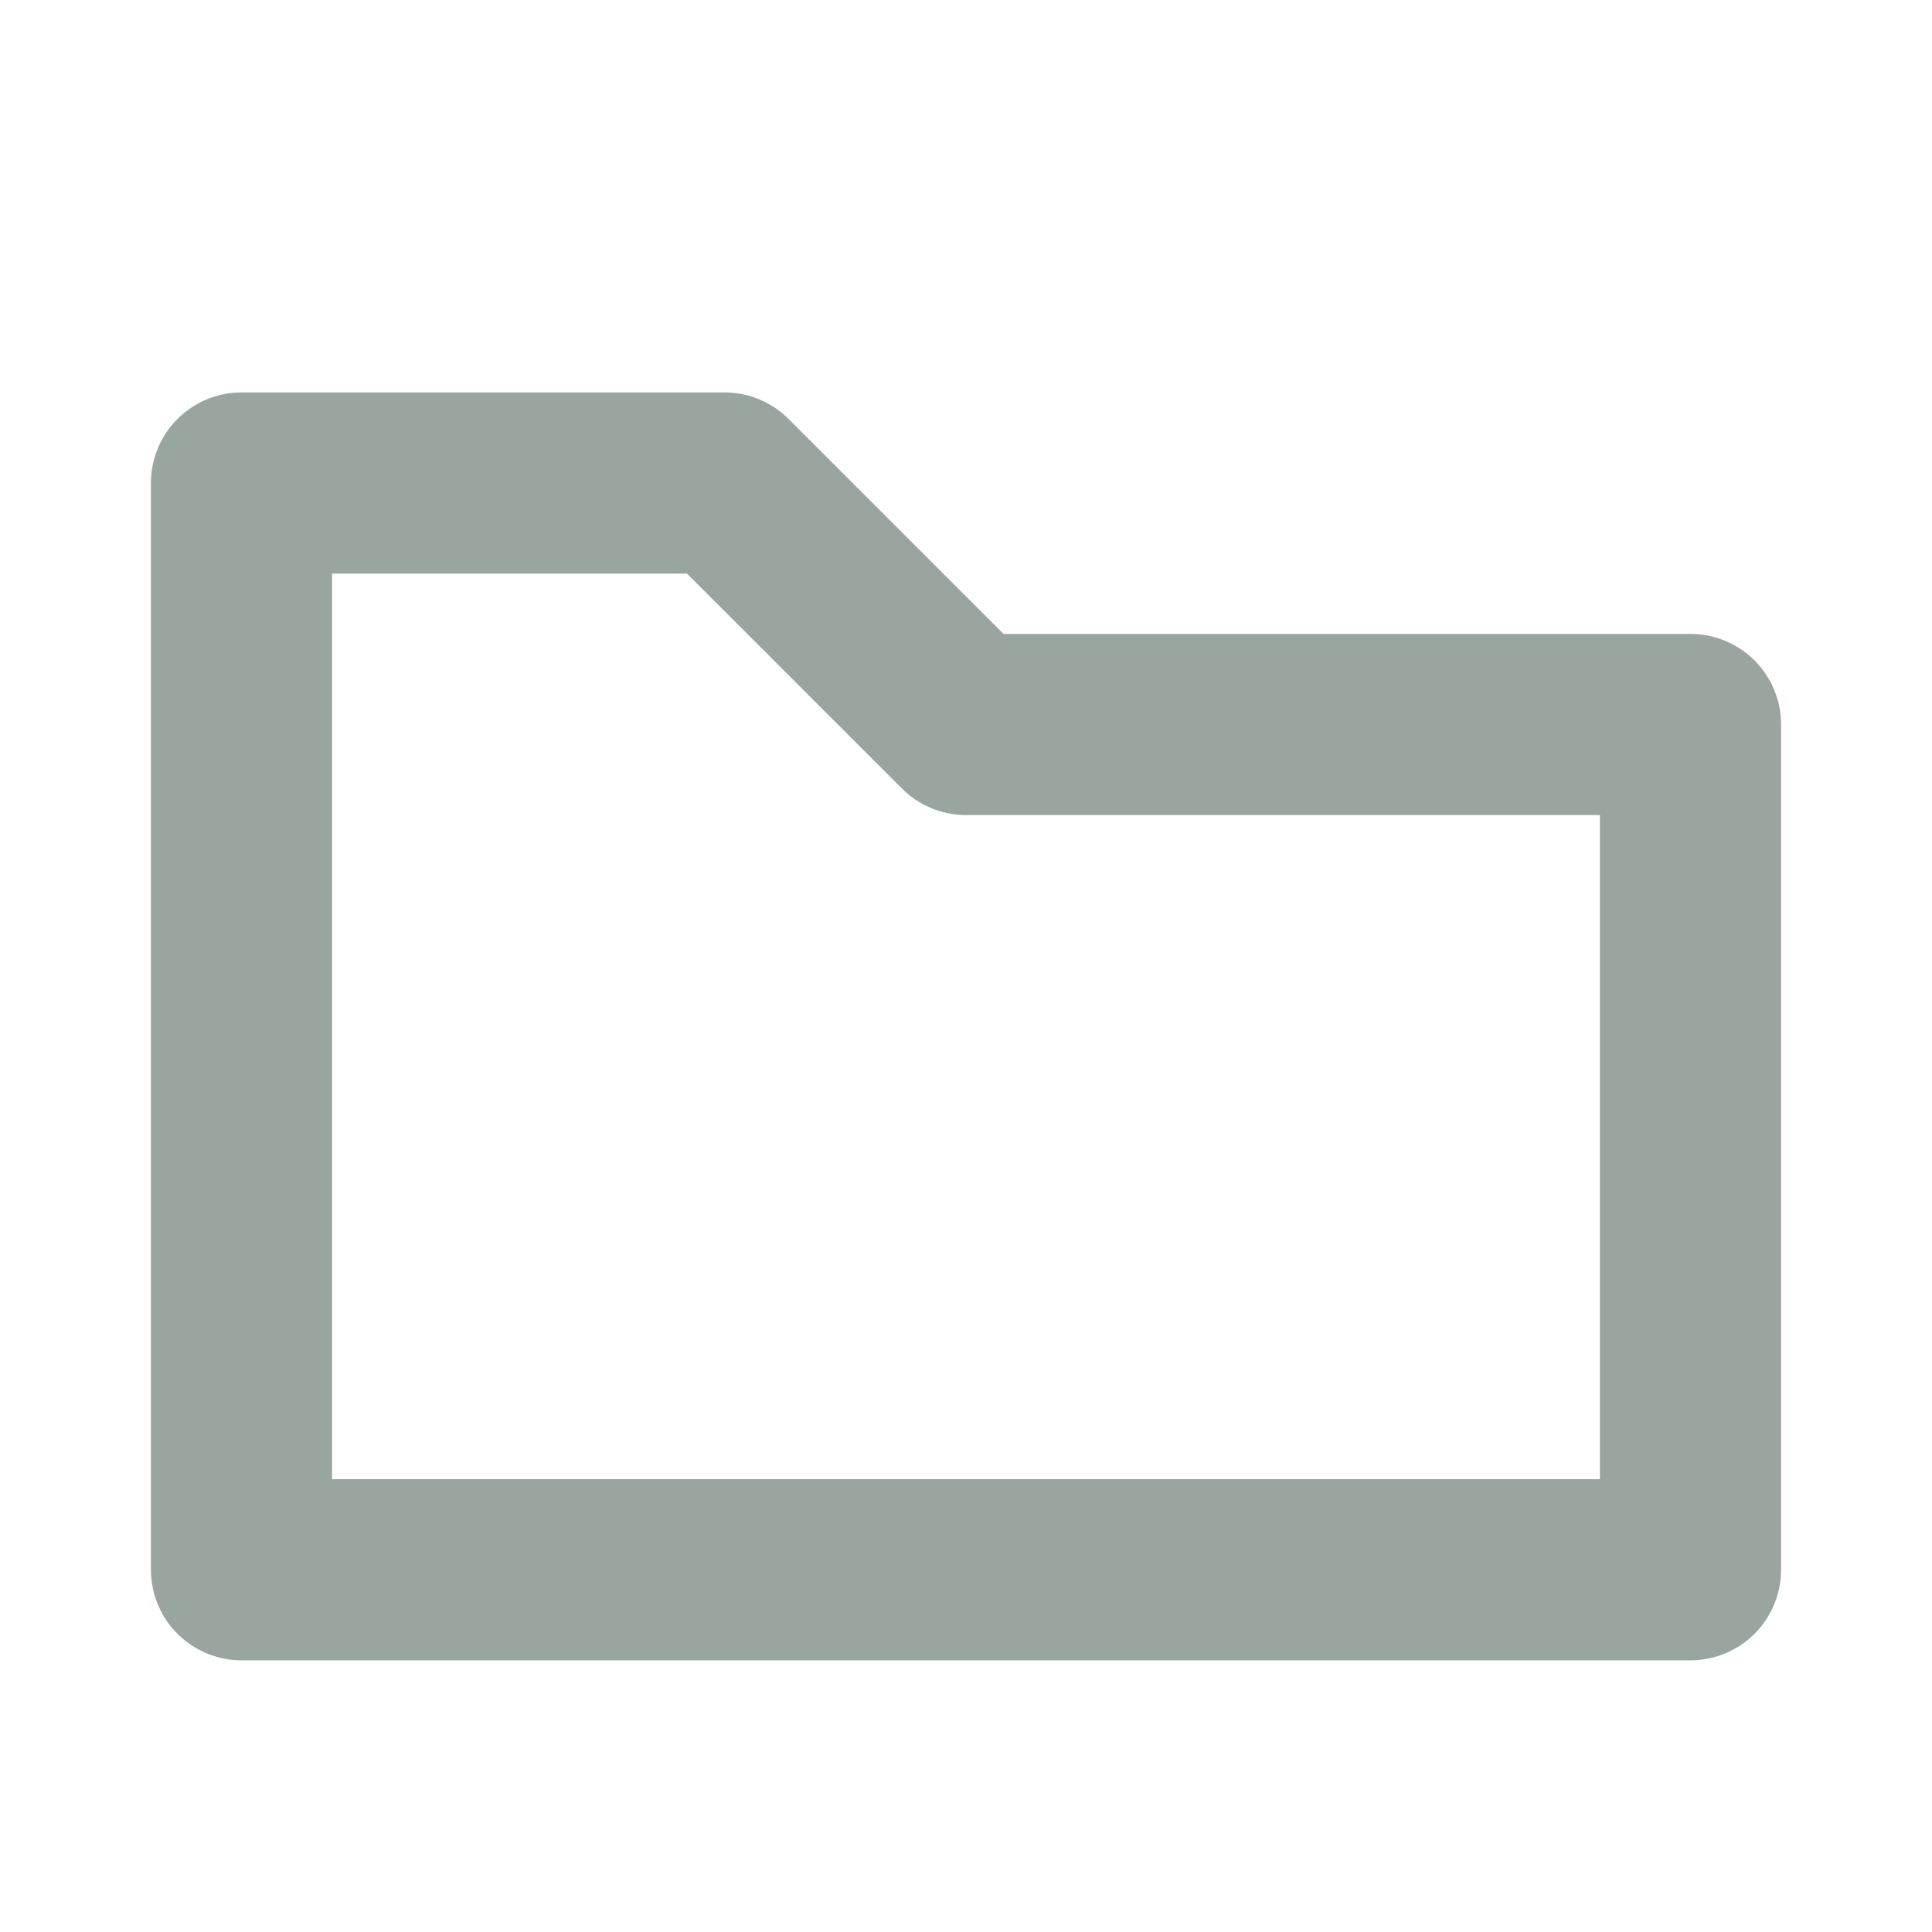
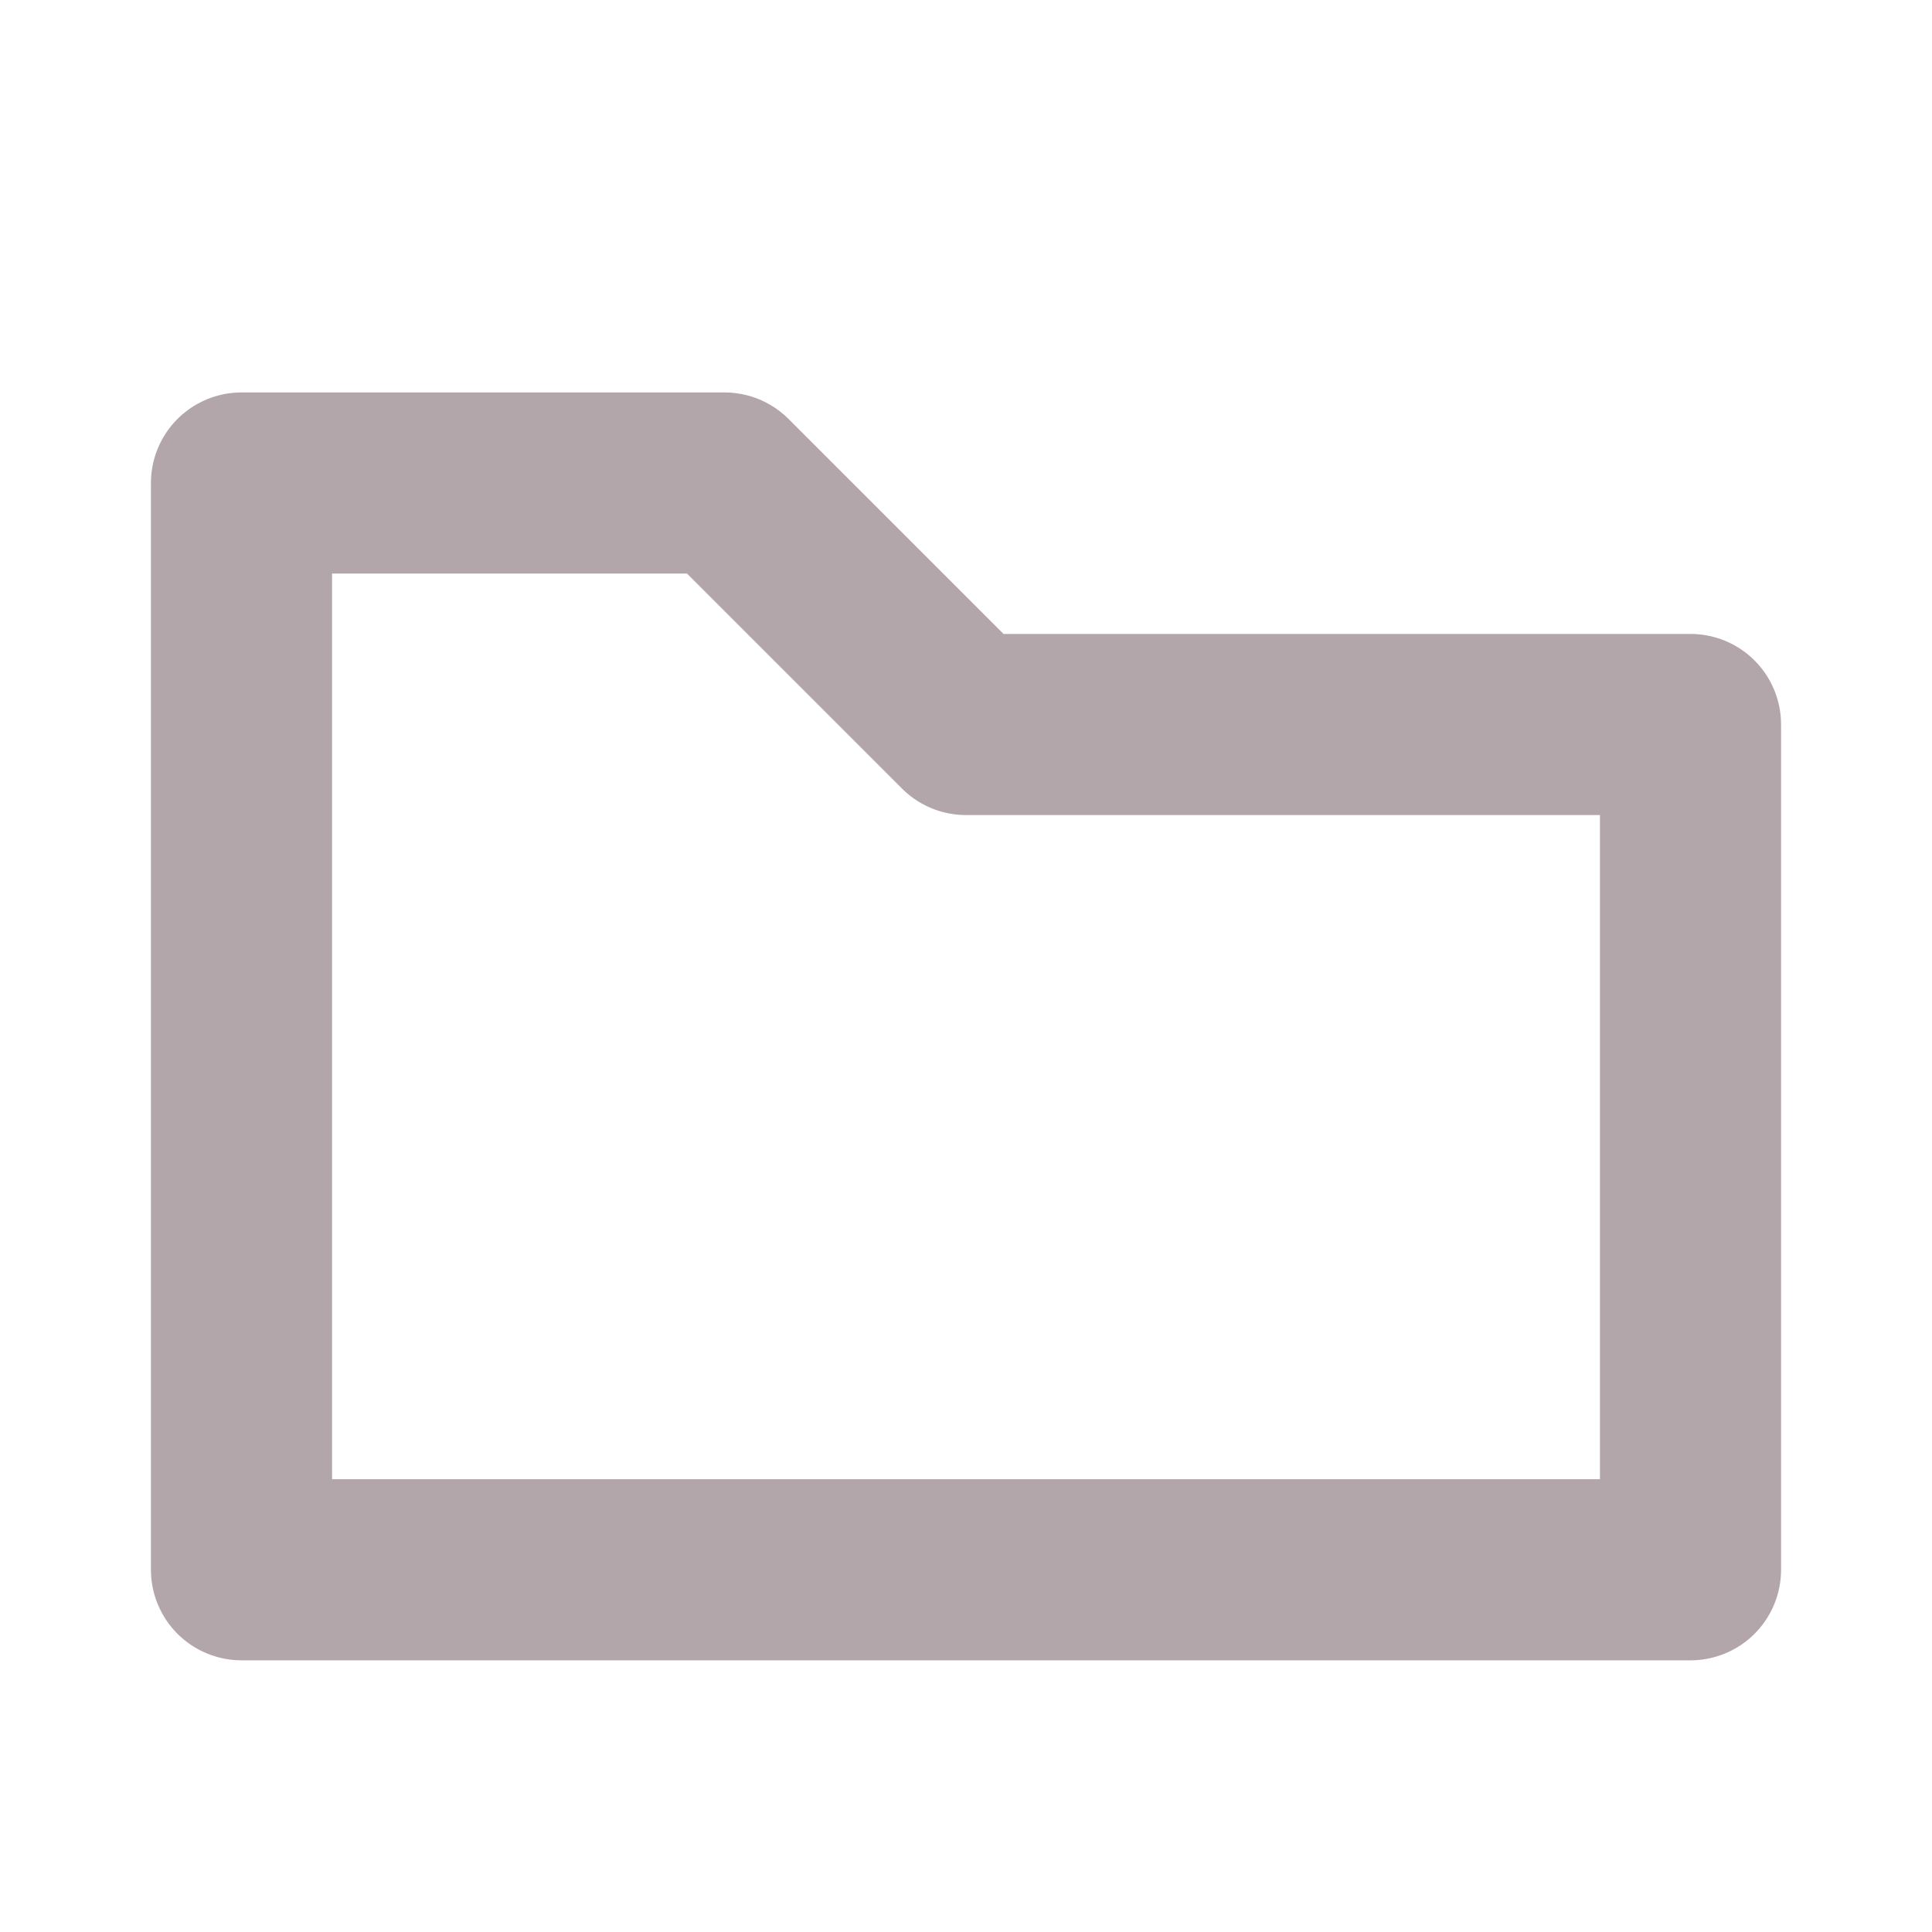
<svg xmlns="http://www.w3.org/2000/svg" width="16" height="16" viewBox="0 0 16 16">
-   <g fill="none" stroke="#99A59F" color="#99A59F" stroke-width="1.5" stroke-linecap="round" stroke-linejoin="round">
+   <g fill="none" stroke="#B3A6AA" color="#B3A6AA" stroke-width="1.5" stroke-linecap="round" stroke-linejoin="round">
    <path d="M2 4h4l2 2h6v7H2Z" />
  </g>
</svg>
